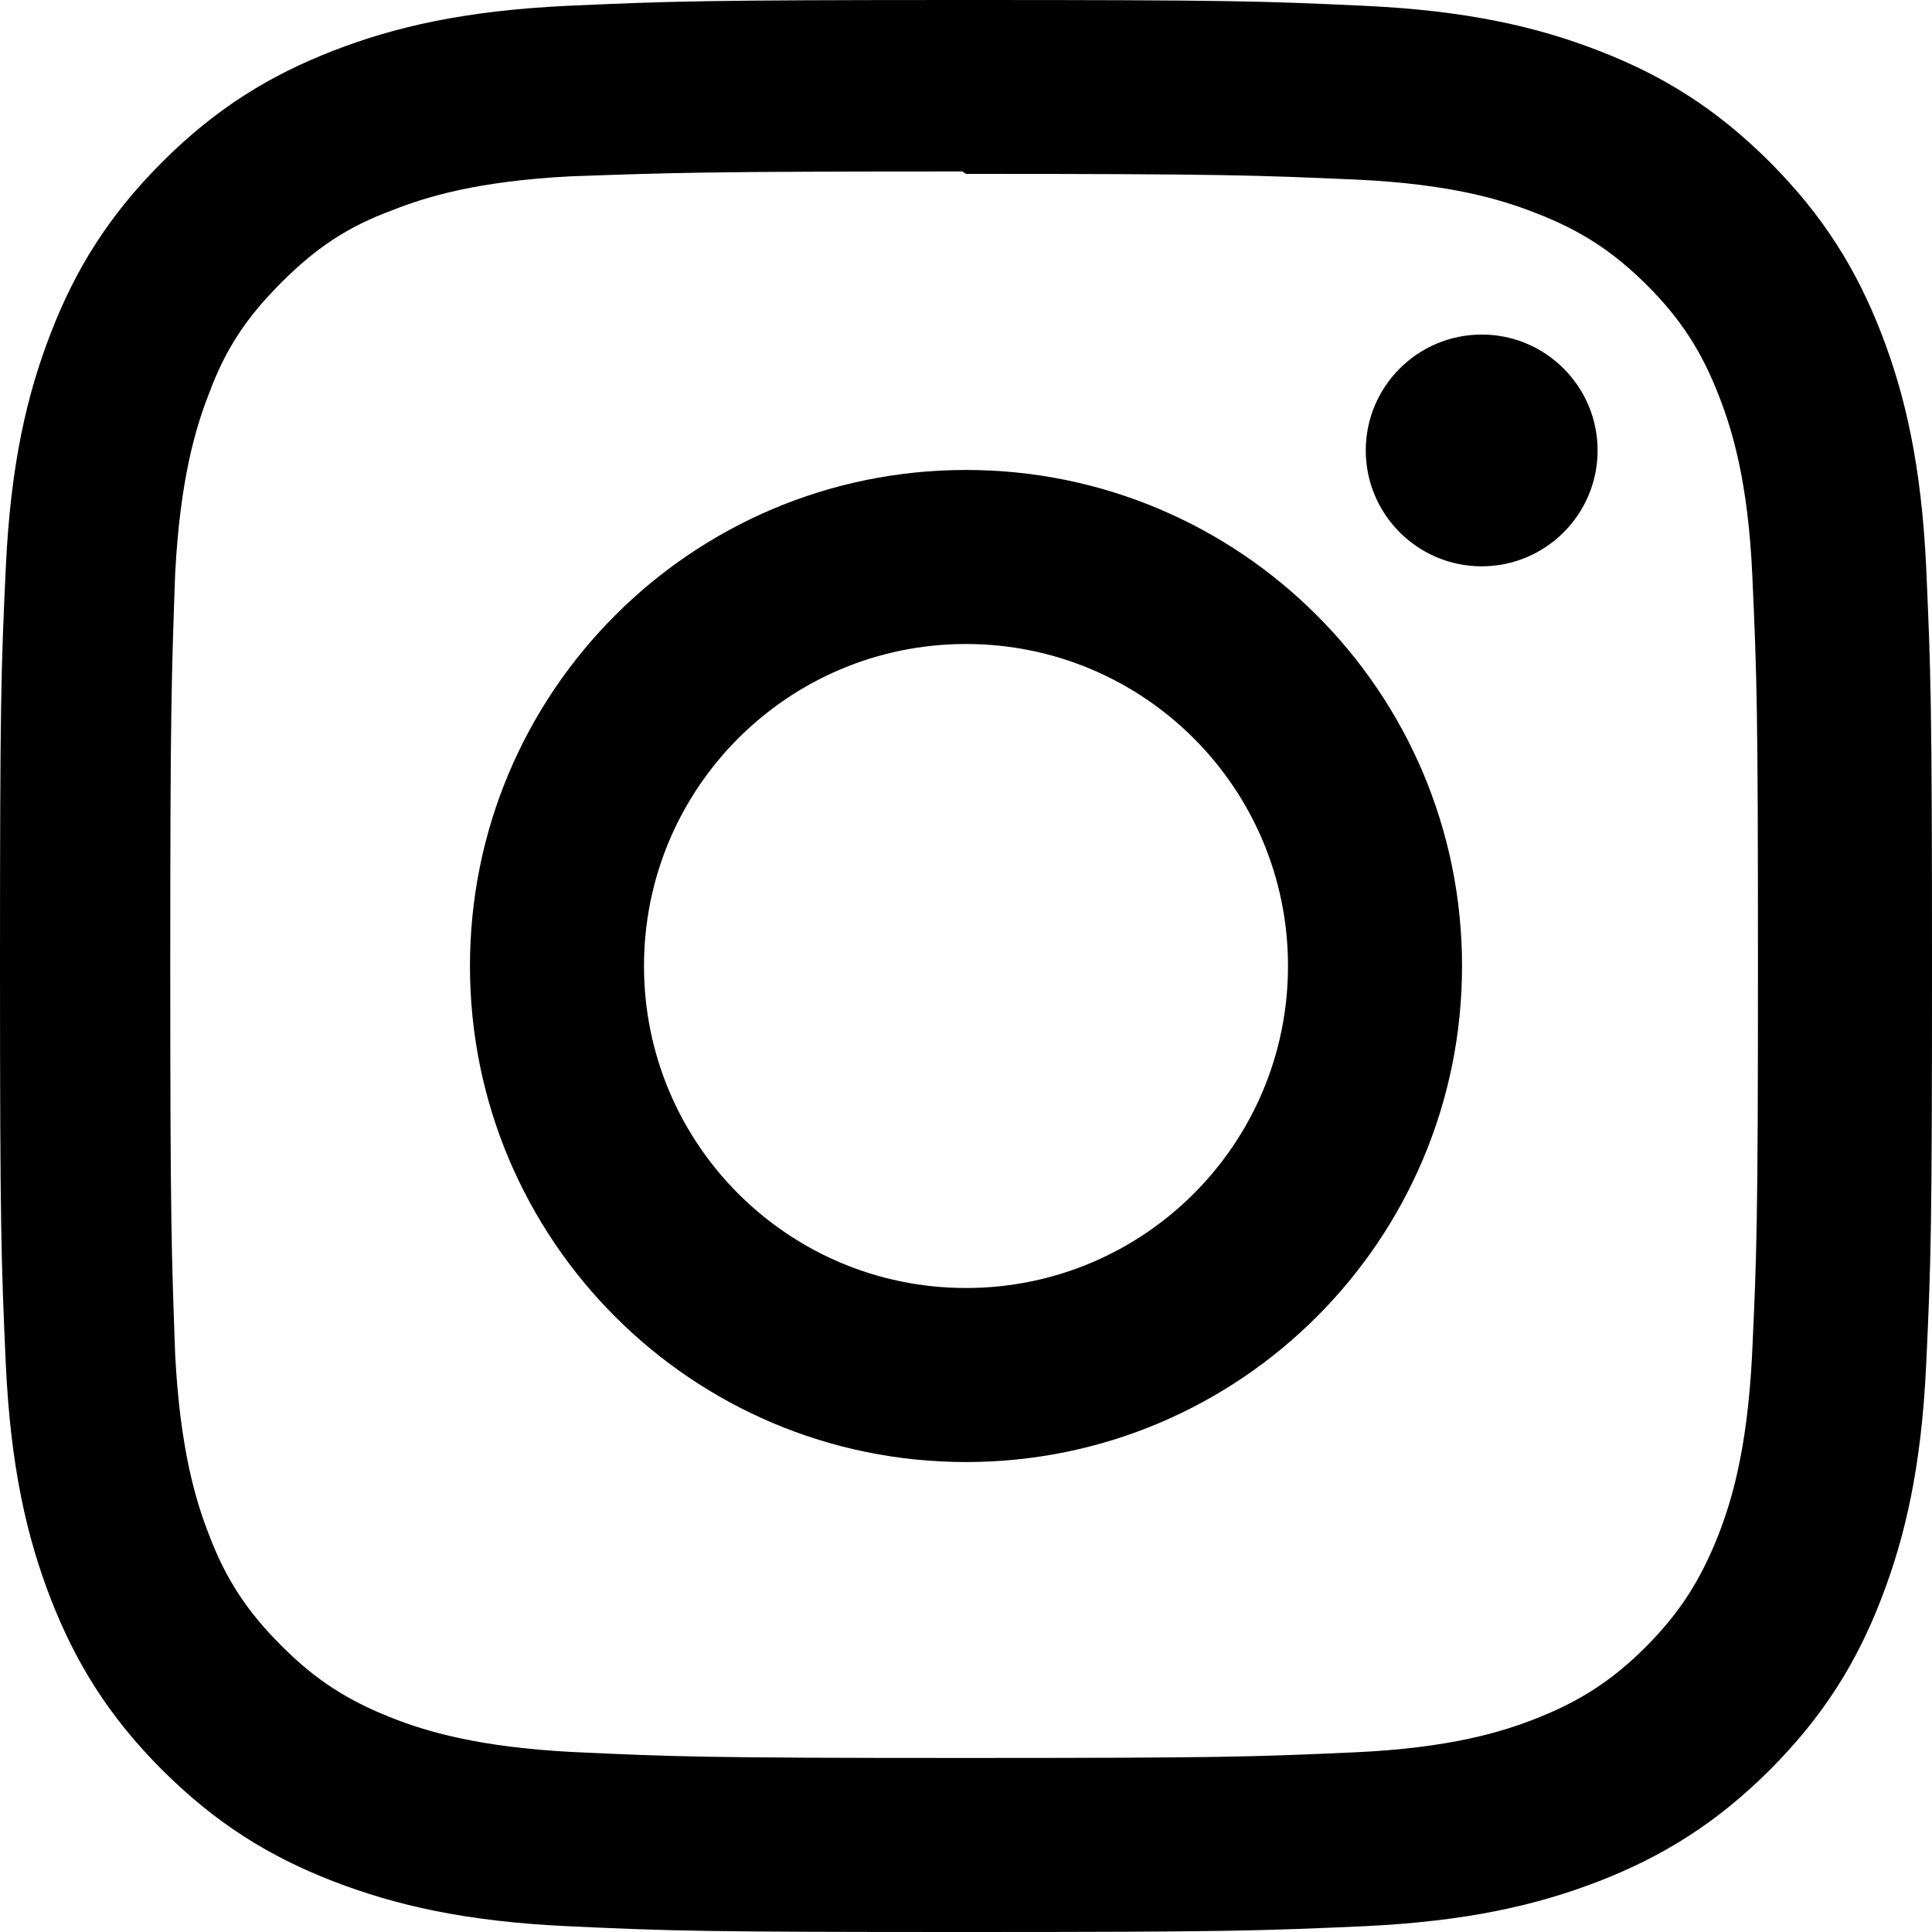
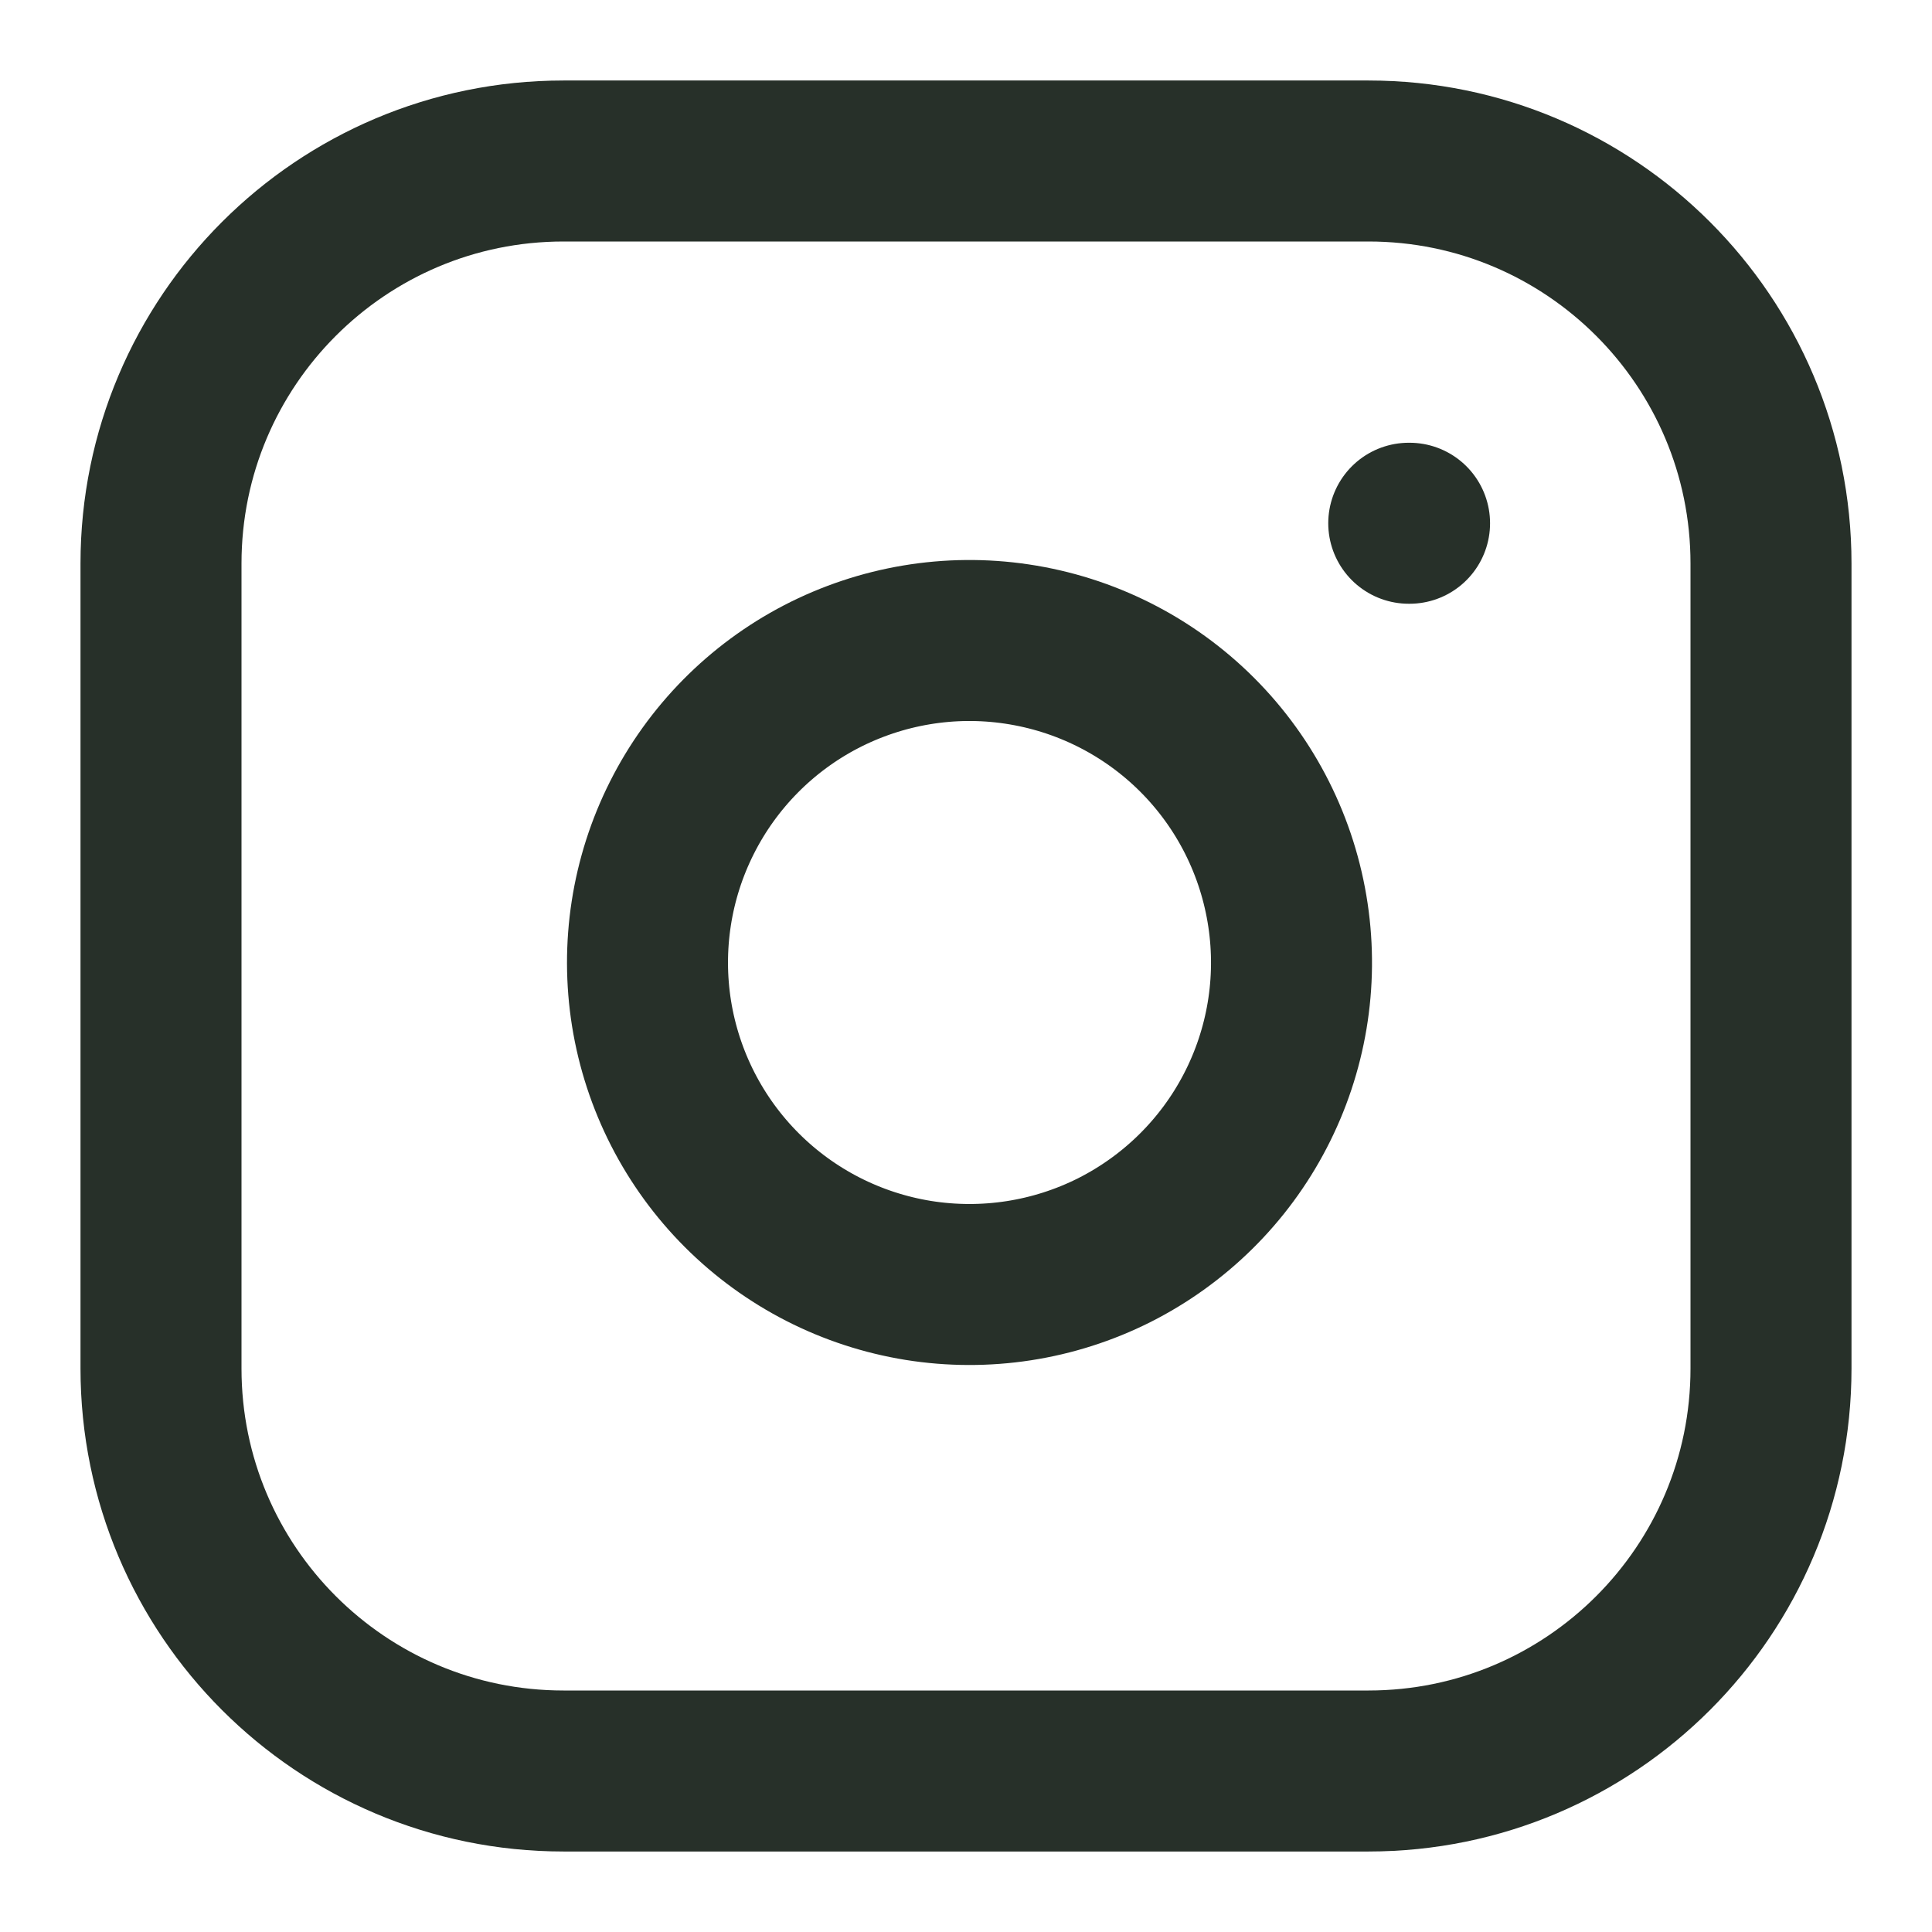
- <svg xmlns="http://www.w3.org/2000/svg" role="img" viewBox="0 0 24 24">
-   <path d="M12 0C8.74 0 8.333.015 7.053.072 5.775.132 4.905.333 4.14.63c-.789.306-1.459.717-2.126 1.384S.935 3.35.63 4.14C.333 4.905.131 5.775.072 7.053.012 8.333 0 8.74 0 12s.015 3.667.072 4.947c.06 1.277.261 2.148.558 2.913.306.788.717 1.459 1.384 2.126.667.666 1.336 1.079 2.126 1.384.766.296 1.636.499 2.913.558C8.333 23.988 8.74 24 12 24s3.667-.015 4.947-.072c1.277-.06 2.148-.262 2.913-.558.788-.306 1.459-.718 2.126-1.384.666-.667 1.079-1.335 1.384-2.126.296-.765.499-1.636.558-2.913.06-1.28.072-1.687.072-4.947s-.015-3.667-.072-4.947c-.06-1.277-.262-2.149-.558-2.913-.306-.789-.718-1.459-1.384-2.126C21.319 1.347 20.651.935 19.86.63c-.765-.297-1.636-.499-2.913-.558C15.667.012 15.26 0 12 0zm0 2.16c3.203 0 3.585.016 4.85.071 1.17.055 1.805.249 2.227.415.562.217.96.477 1.382.896.419.42.679.819.896 1.381.164.422.36 1.057.413 2.227.057 1.266.07 1.646.07 4.85s-.015 3.585-.074 4.85c-.061 1.17-.256 1.805-.421 2.227-.224.562-.479.96-.899 1.382-.419.419-.824.679-1.38.896-.42.164-1.065.36-2.235.413-1.274.057-1.649.07-4.859.07-3.211 0-3.586-.015-4.859-.074-1.171-.061-1.816-.256-2.236-.421-.569-.224-.96-.479-1.379-.899-.421-.419-.69-.824-.9-1.38-.165-.42-.359-1.065-.42-2.235-.045-1.26-.061-1.649-.061-4.844 0-3.196.016-3.586.061-4.861.061-1.17.255-1.814.42-2.234.21-.57.479-.96.9-1.381.419-.419.81-.689 1.379-.898.42-.166 1.051-.361 2.221-.421 1.275-.045 1.65-.06 4.859-.06l.045.03zm0 3.678c-3.405 0-6.162 2.76-6.162 6.162 0 3.405 2.76 6.162 6.162 6.162 3.405 0 6.162-2.76 6.162-6.162 0-3.405-2.76-6.162-6.162-6.162zM12 16c-2.21 0-4-1.79-4-4s1.79-4 4-4 4 1.79 4 4-1.79 4-4 4zm7.846-10.405c0 .795-.646 1.44-1.44 1.44-.795 0-1.44-.646-1.44-1.44 0-.794.646-1.439 1.44-1.439.793-.001 1.44.645 1.44 1.439z" />
+ <svg xmlns="http://www.w3.org/2000/svg" width="24" height="24" viewBox="0 0 24 24" fill="none">
+   <path d="M17 2H7C4.239 2 2 4.239 2 7V17C2 19.761 4.239 22 7 22H17C19.761 22 22 19.761 22 17V7C22 4.239 19.761 2 17 2Z" stroke="#273029" stroke-width="2" stroke-linecap="round" stroke-linejoin="round" />
+   <path d="M16 11.37C16.124 12.202 15.982 13.052 15.594 13.799C15.207 14.546 14.593 15.151 13.842 15.53C13.09 15.908 12.239 16.039 11.408 15.906C10.577 15.772 9.81 15.38 9.215 14.785C8.62 14.19 8.228 13.423 8.094 12.592C7.961 11.761 8.092 10.91 8.471 10.158C8.849 9.407 9.454 8.794 10.201 8.406C10.948 8.019 11.798 7.876 12.63 8C13.479 8.126 14.265 8.521 14.872 9.128C15.479 9.735 15.874 10.521 16 11.37Z" stroke="#273029" stroke-width="2" stroke-linecap="round" stroke-linejoin="round" />
+   <path d="M17.5 6.5H17.51" stroke="#273029" stroke-width="2" stroke-linecap="round" stroke-linejoin="round" />
</svg>
